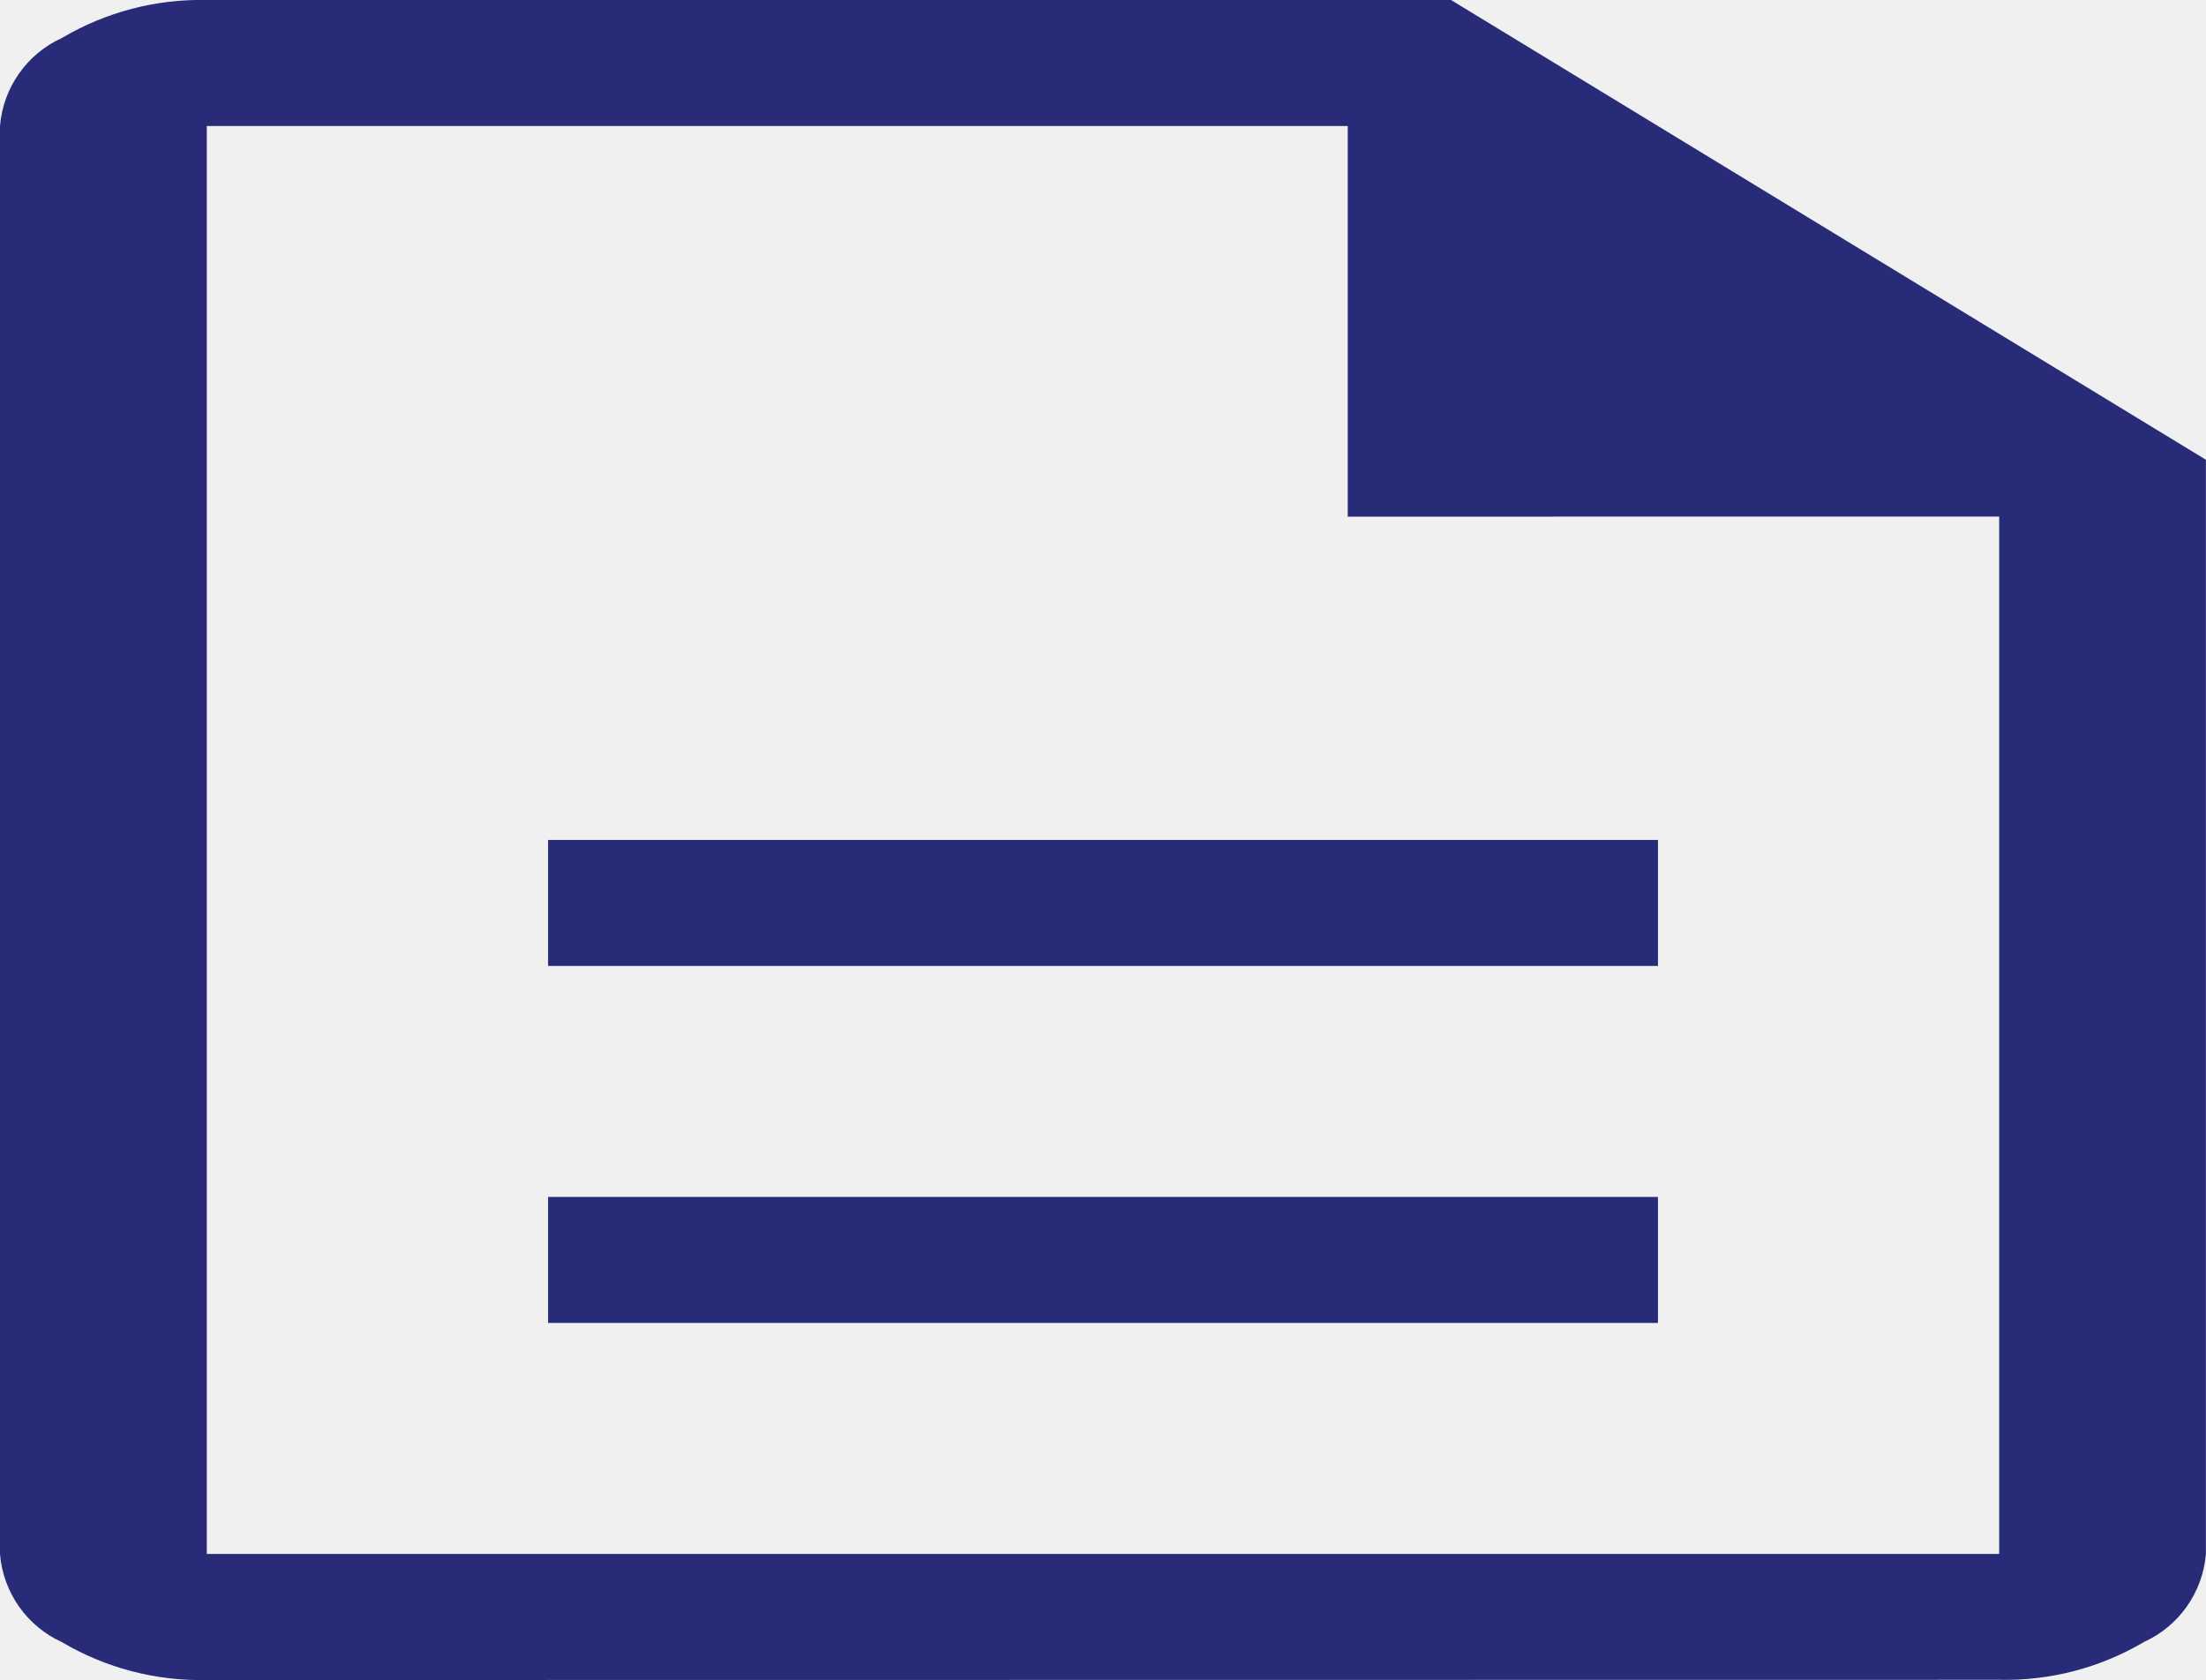
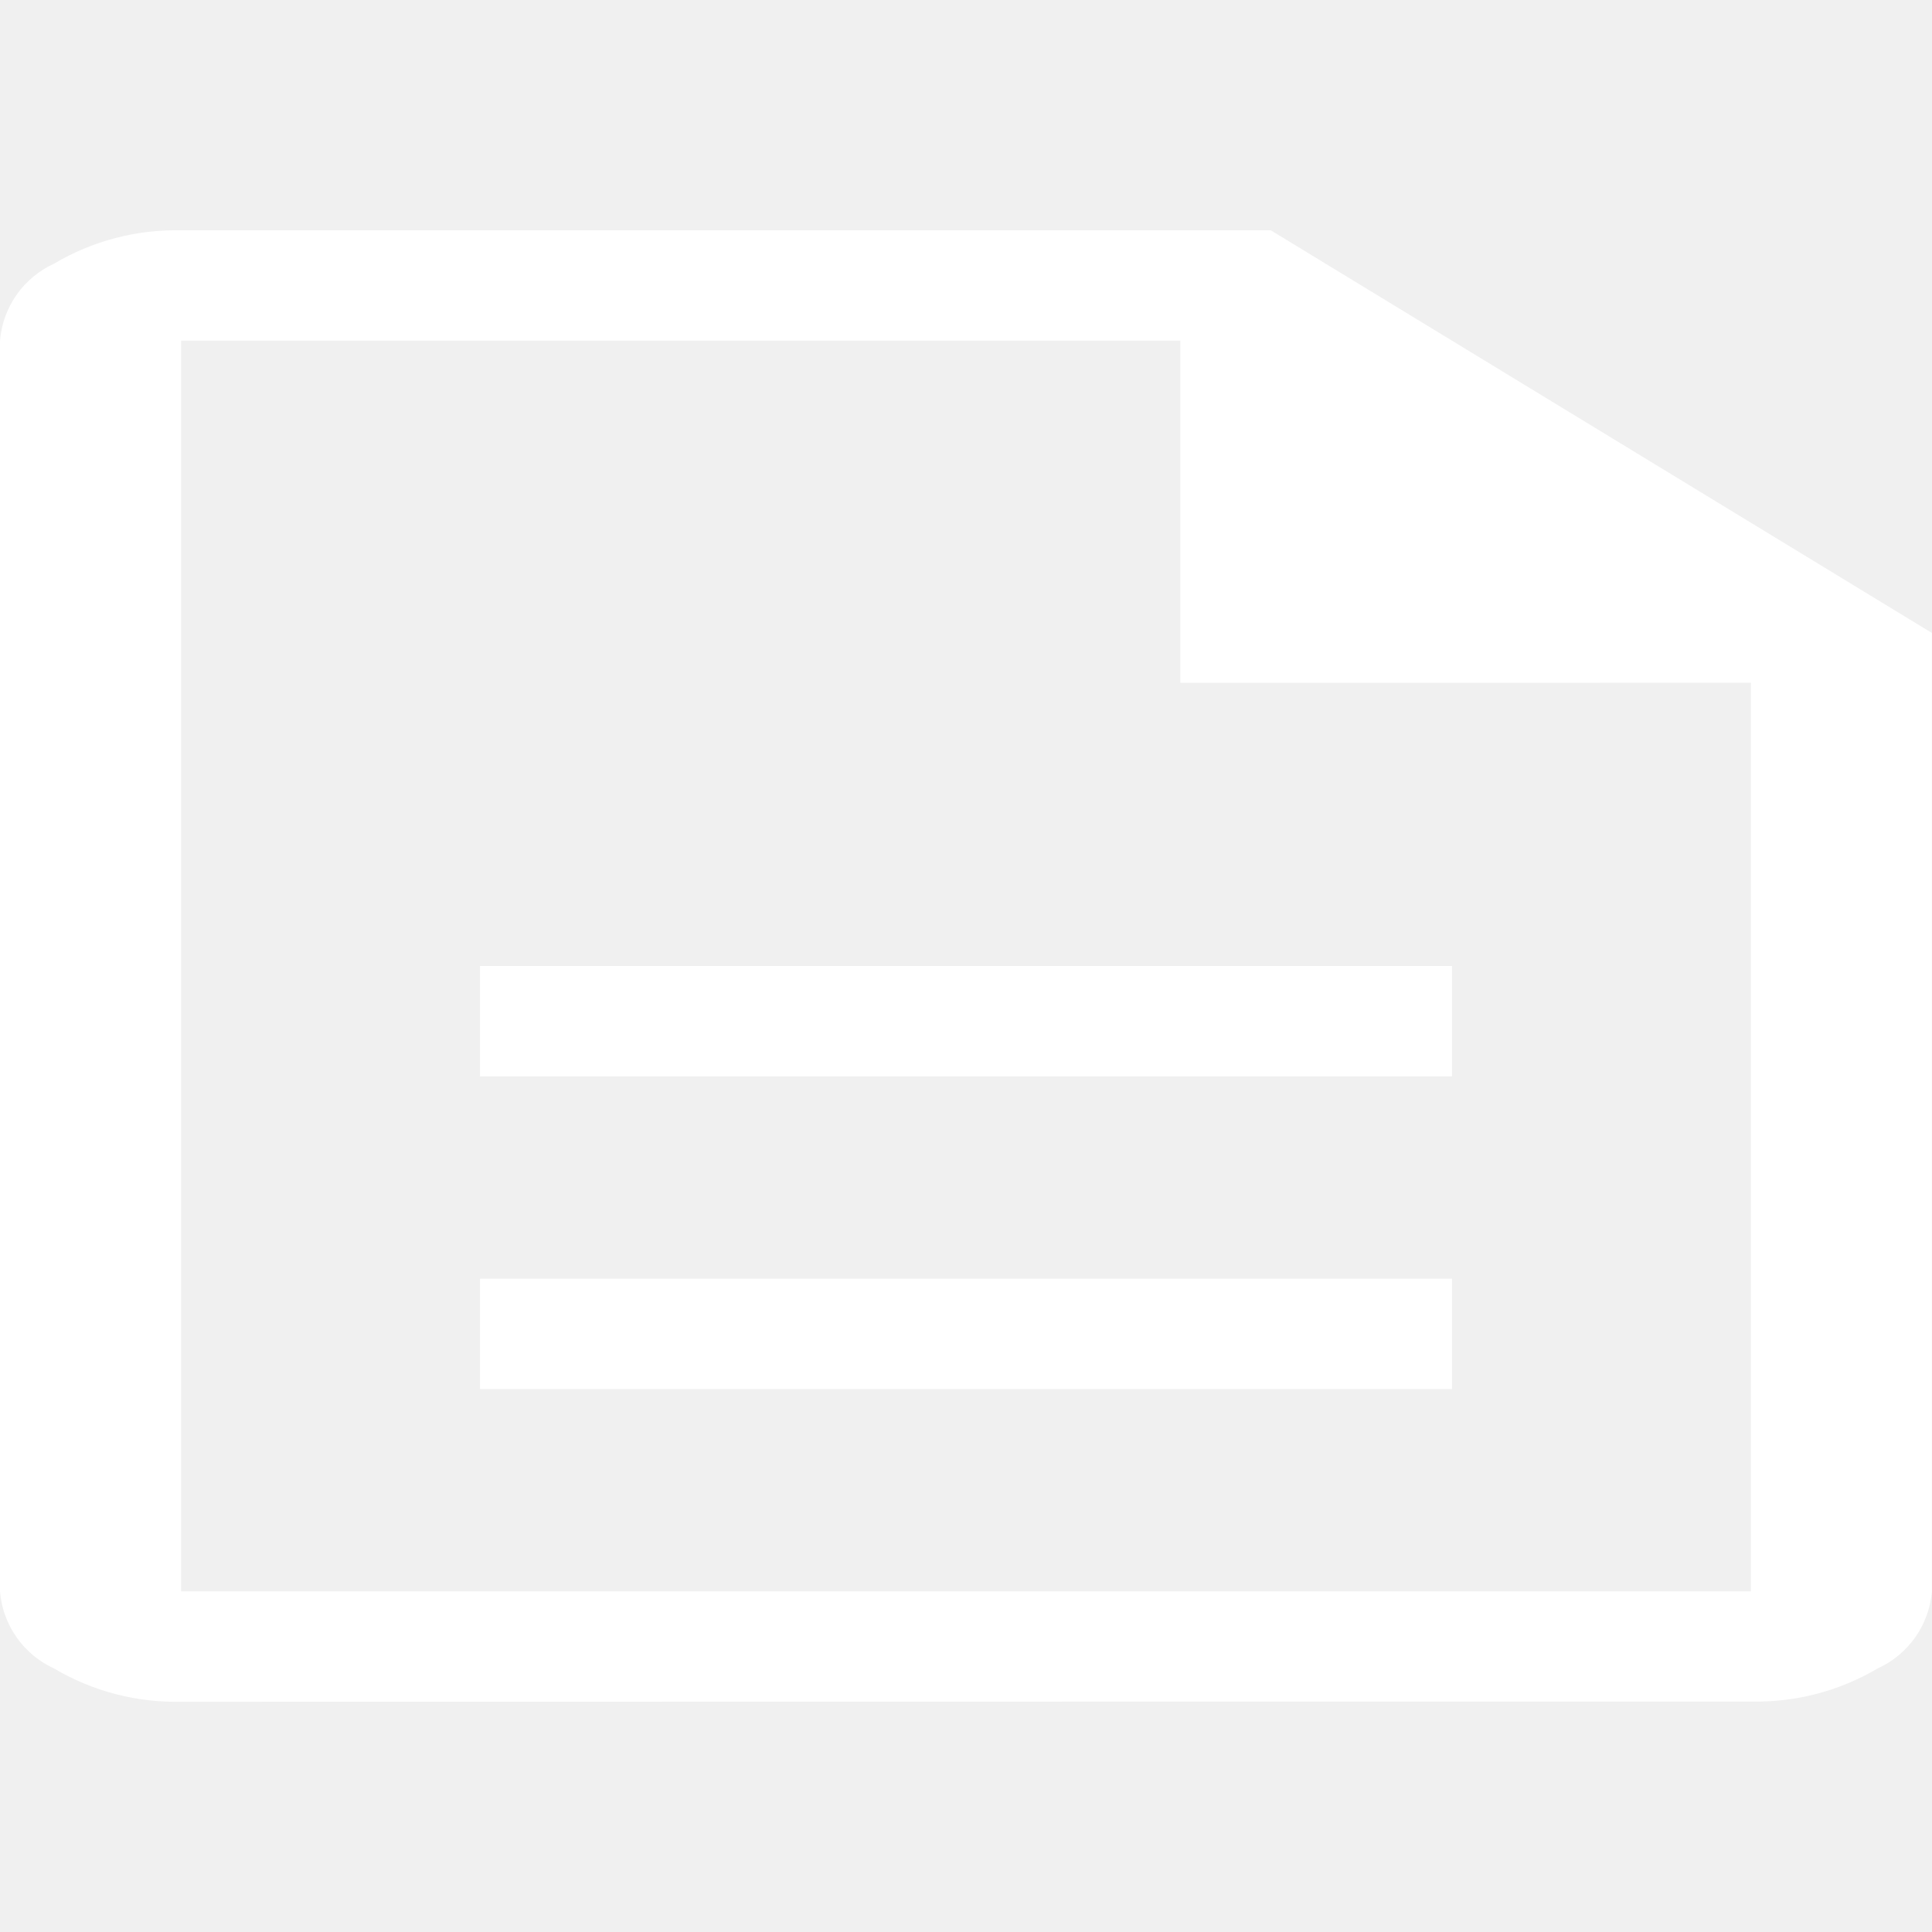
- <svg xmlns="http://www.w3.org/2000/svg" width="67.653" height="51.523" viewBox="0 0 67.653 51.523">
-   <path id="description_FILL0_wght400_GRAD0_opsz48" d="M24.808,44.574H58.846V40.71H24.808Zm0-10.949H58.846V29.761H24.808Zm-10.465,21.9A8.363,8.363,0,0,1,9.9,54.364a3.26,3.26,0,0,1-1.9-2.7V7.864a3.26,3.26,0,0,1,1.9-2.7A8.363,8.363,0,0,1,14.342,4H52.5l23.15,14.1V51.659a3.26,3.26,0,0,1-1.9,2.7,8.363,8.363,0,0,1-4.44,1.159Zm34.989-35.68V7.864H14.342V51.659H69.311V19.843ZM14.342,7.864V51.659h0V7.864Z" transform="translate(-8 -4)" fill="#282b77" />
+ <svg xmlns="http://www.w3.org/2000/svg" width="26" height="26" viewBox="0 0 67.653 51.523">
+   <path id="description_FILL0_wght400_GRAD0_opsz48" d="M24.808,44.574H58.846V40.71H24.808Zm0-10.949H58.846V29.761H24.808Zm-10.465,21.9A8.363,8.363,0,0,1,9.9,54.364a3.26,3.26,0,0,1-1.9-2.7V7.864a3.26,3.26,0,0,1,1.9-2.7A8.363,8.363,0,0,1,14.342,4H52.5l23.15,14.1V51.659a3.26,3.26,0,0,1-1.9,2.7,8.363,8.363,0,0,1-4.44,1.159Zm34.989-35.68V7.864H14.342V51.659H69.311V19.843ZM14.342,7.864V51.659h0V7.864Z" transform="translate(-8 -4)" fill="#ffffff" />
</svg>
